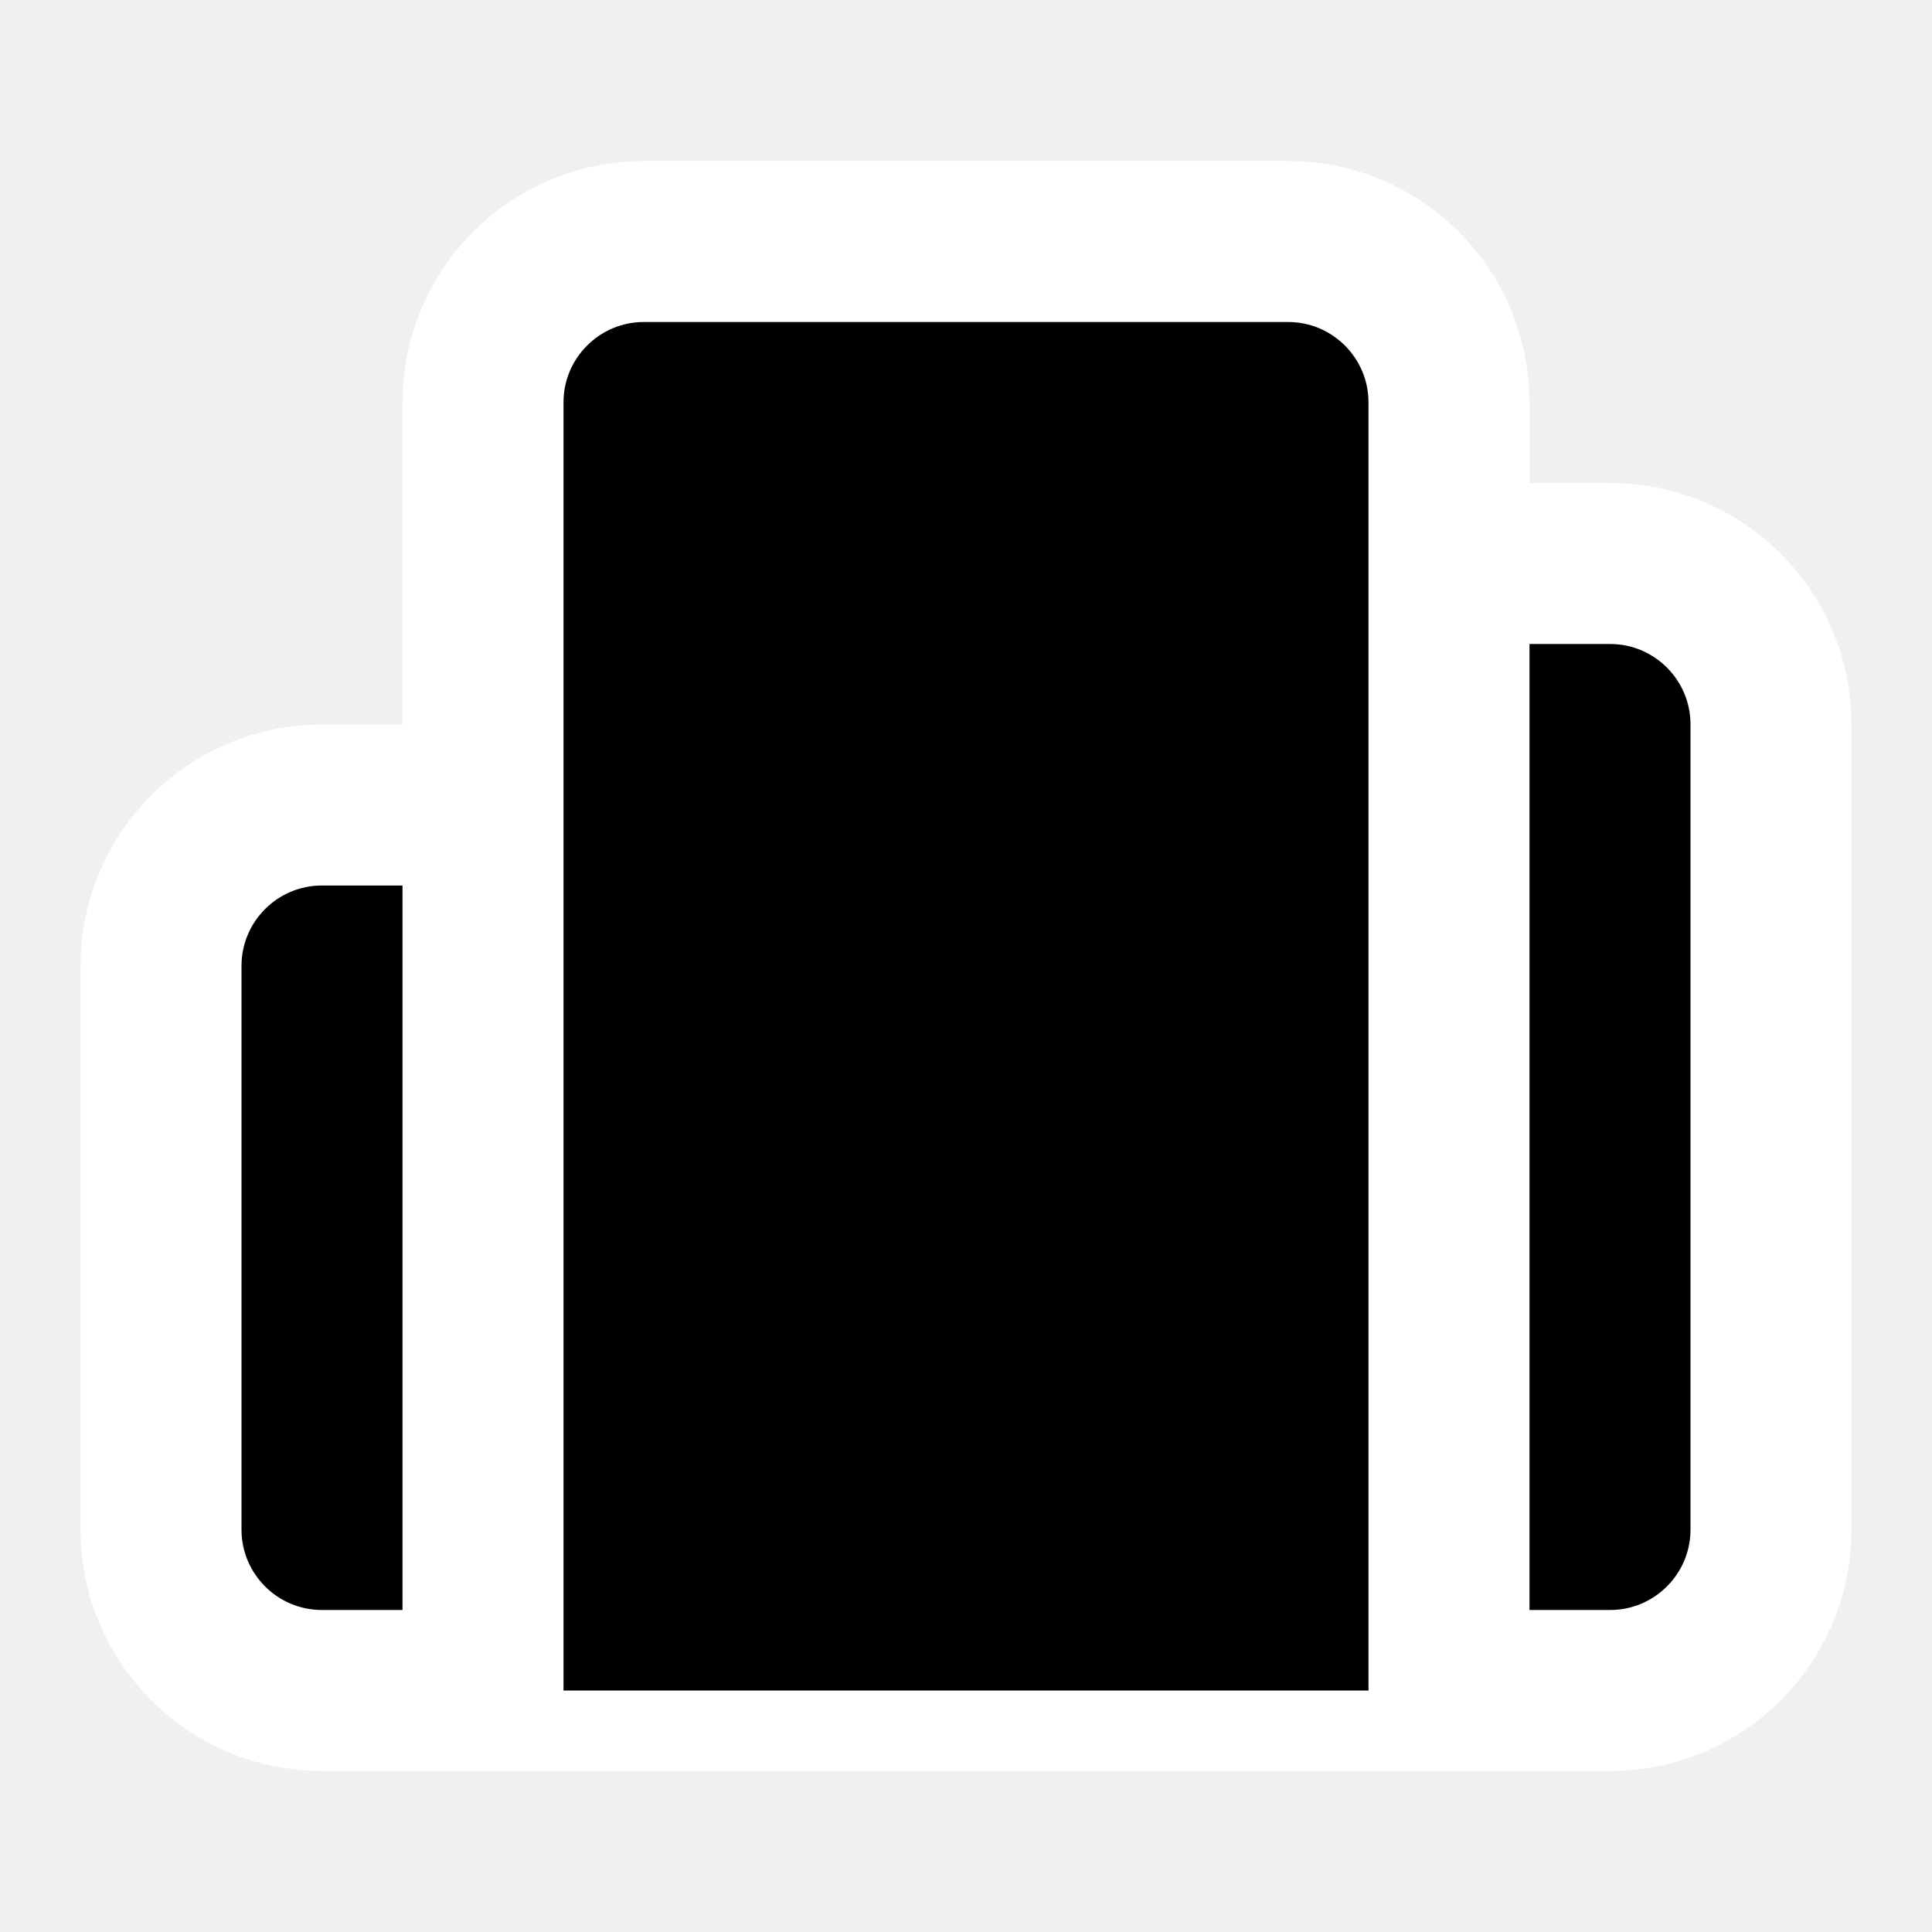
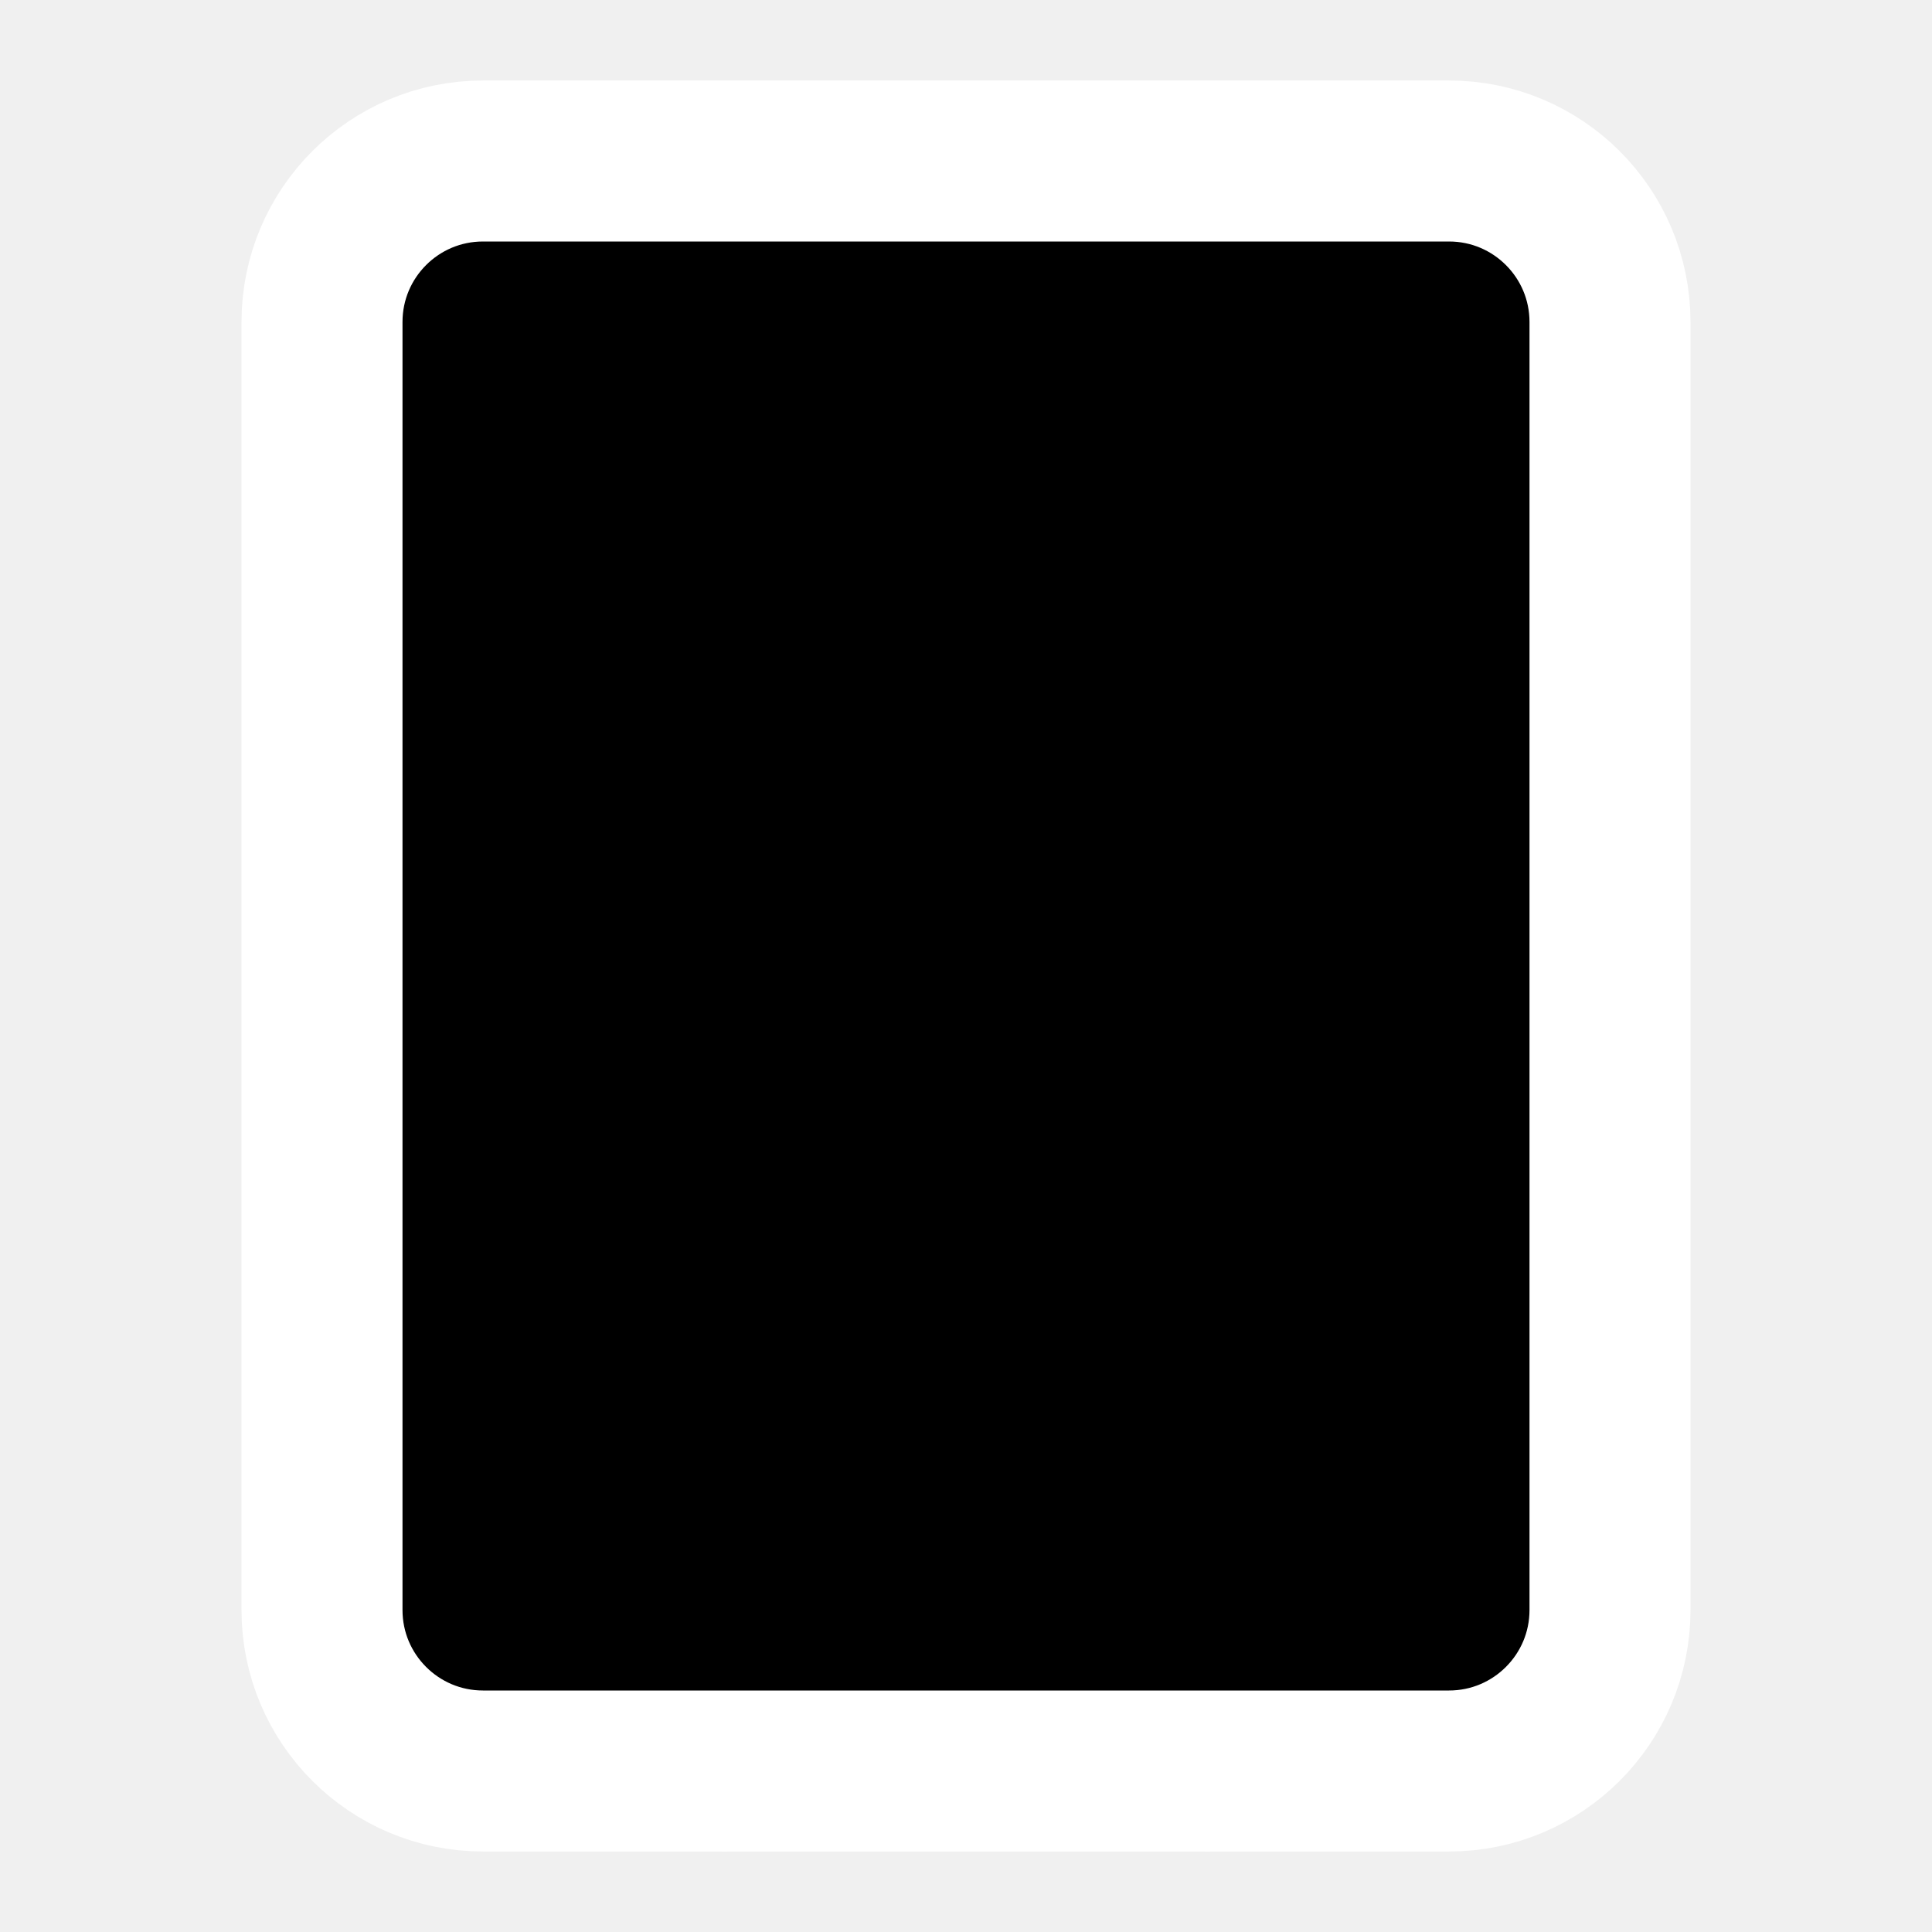
- <svg xmlns="http://www.w3.org/2000/svg" width="24" height="24" viewBox="0 0 24 24" stroke="#FFFFFF" stroke-width="2" stroke-linecap="round" stroke-linejoin="round" class="lucide lucide-building2-icon lucide-building-2">
-   <path d="M10 12h4" />
-   <path d="M10 8h4" />
-   <path d="M14 21v-3a2 2 0 0 0-4 0v3" />
-   <path d="M6 10H4a2 2 0 0 0-2 2v7a2 2 0 0 0 2 2h16a2 2 0 0 0 2-2V9a2 2 0 0 0-2-2h-2" />
-   <path d="M6 21V5a2 2 0 0 1 2-2h8a2 2 0 0 1 2 2v16" />
+ <svg xmlns="http://www.w3.org/2000/svg" width="24" height="24" viewBox="0 0 24 24" stroke="#FFFFFF" stroke-width="2" stroke-linecap="round" stroke-linejoin="round" class="lucide lucide-building-icon lucide-building">
+   <path d="M12 10h.01" />
+   <path d="M12 14h.01" />
+   <path d="M12 6h.01" />
+   <path d="M16 10h.01" />
+   <path d="M16 14h.01" />
+   <path d="M16 6h.01" />
+   <path d="M8 10h.01" />
+   <path d="M8 14h.01" />
+   <path d="M8 6h.01" />
+   <path d="M9 22v-3a1 1 0 0 1 1-1h4a1 1 0 0 1 1 1v3" />
+   <rect x="4" y="2" width="16" height="20" rx="2" />
</svg>
